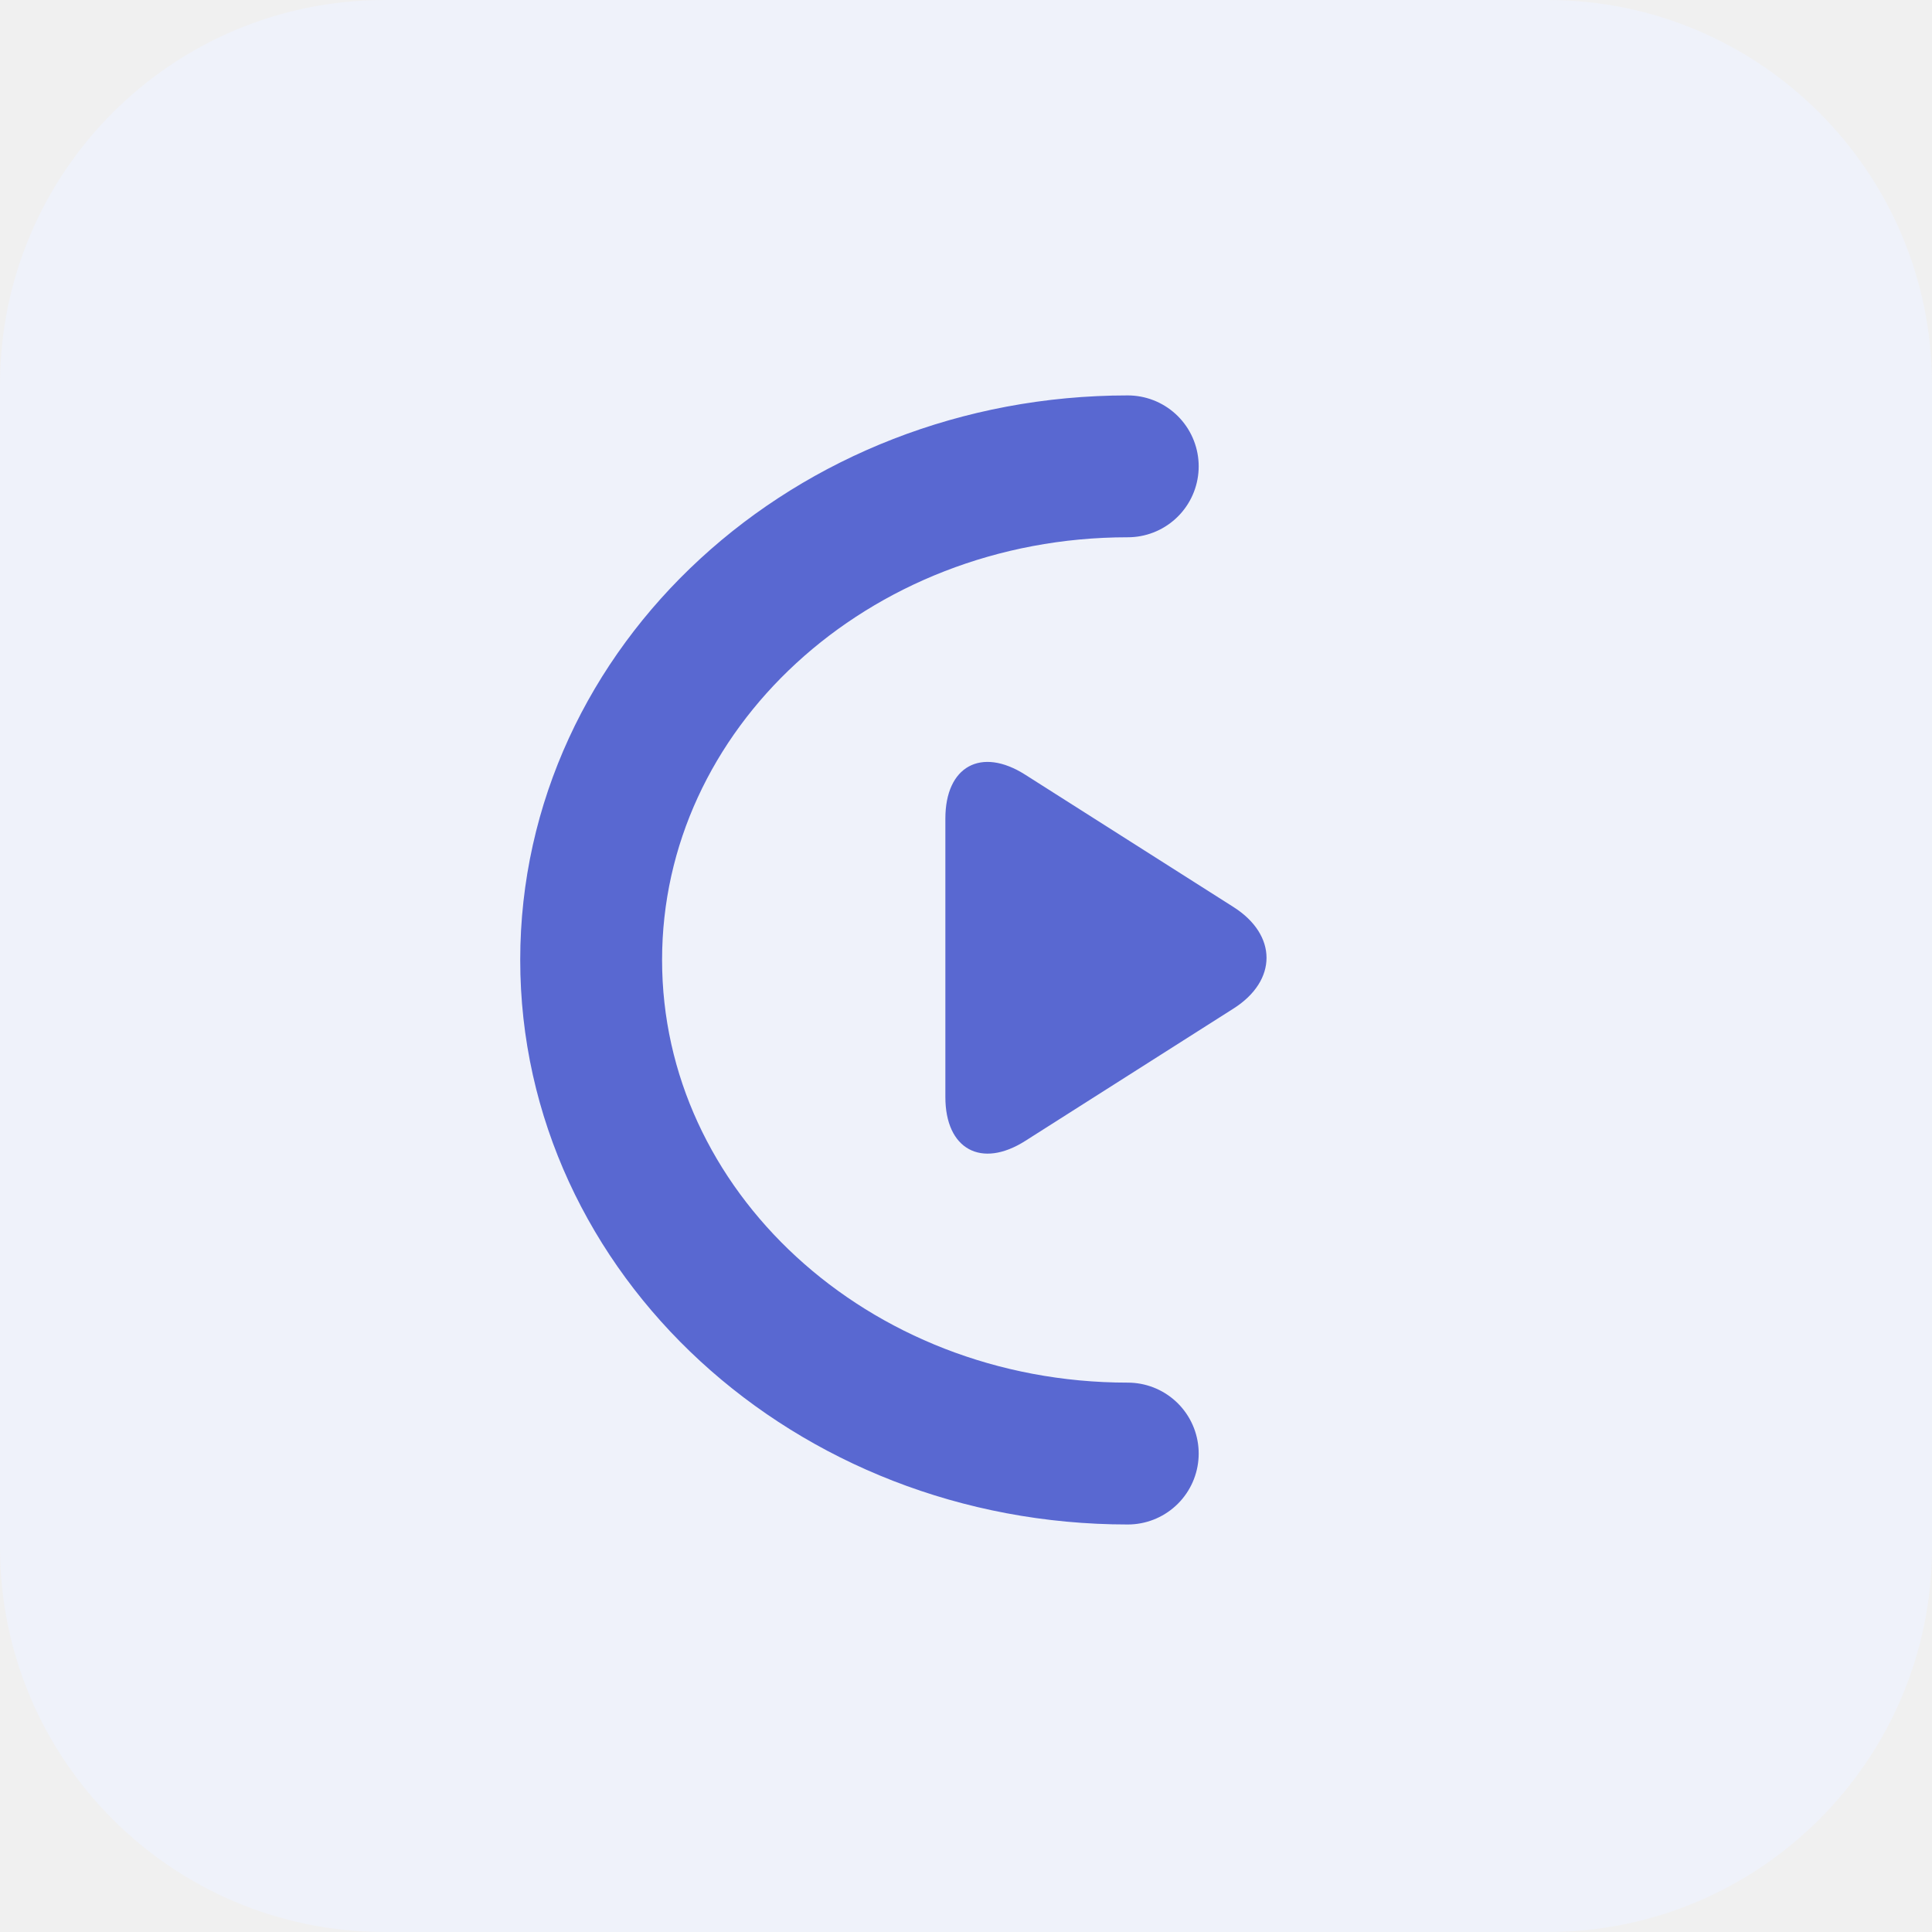
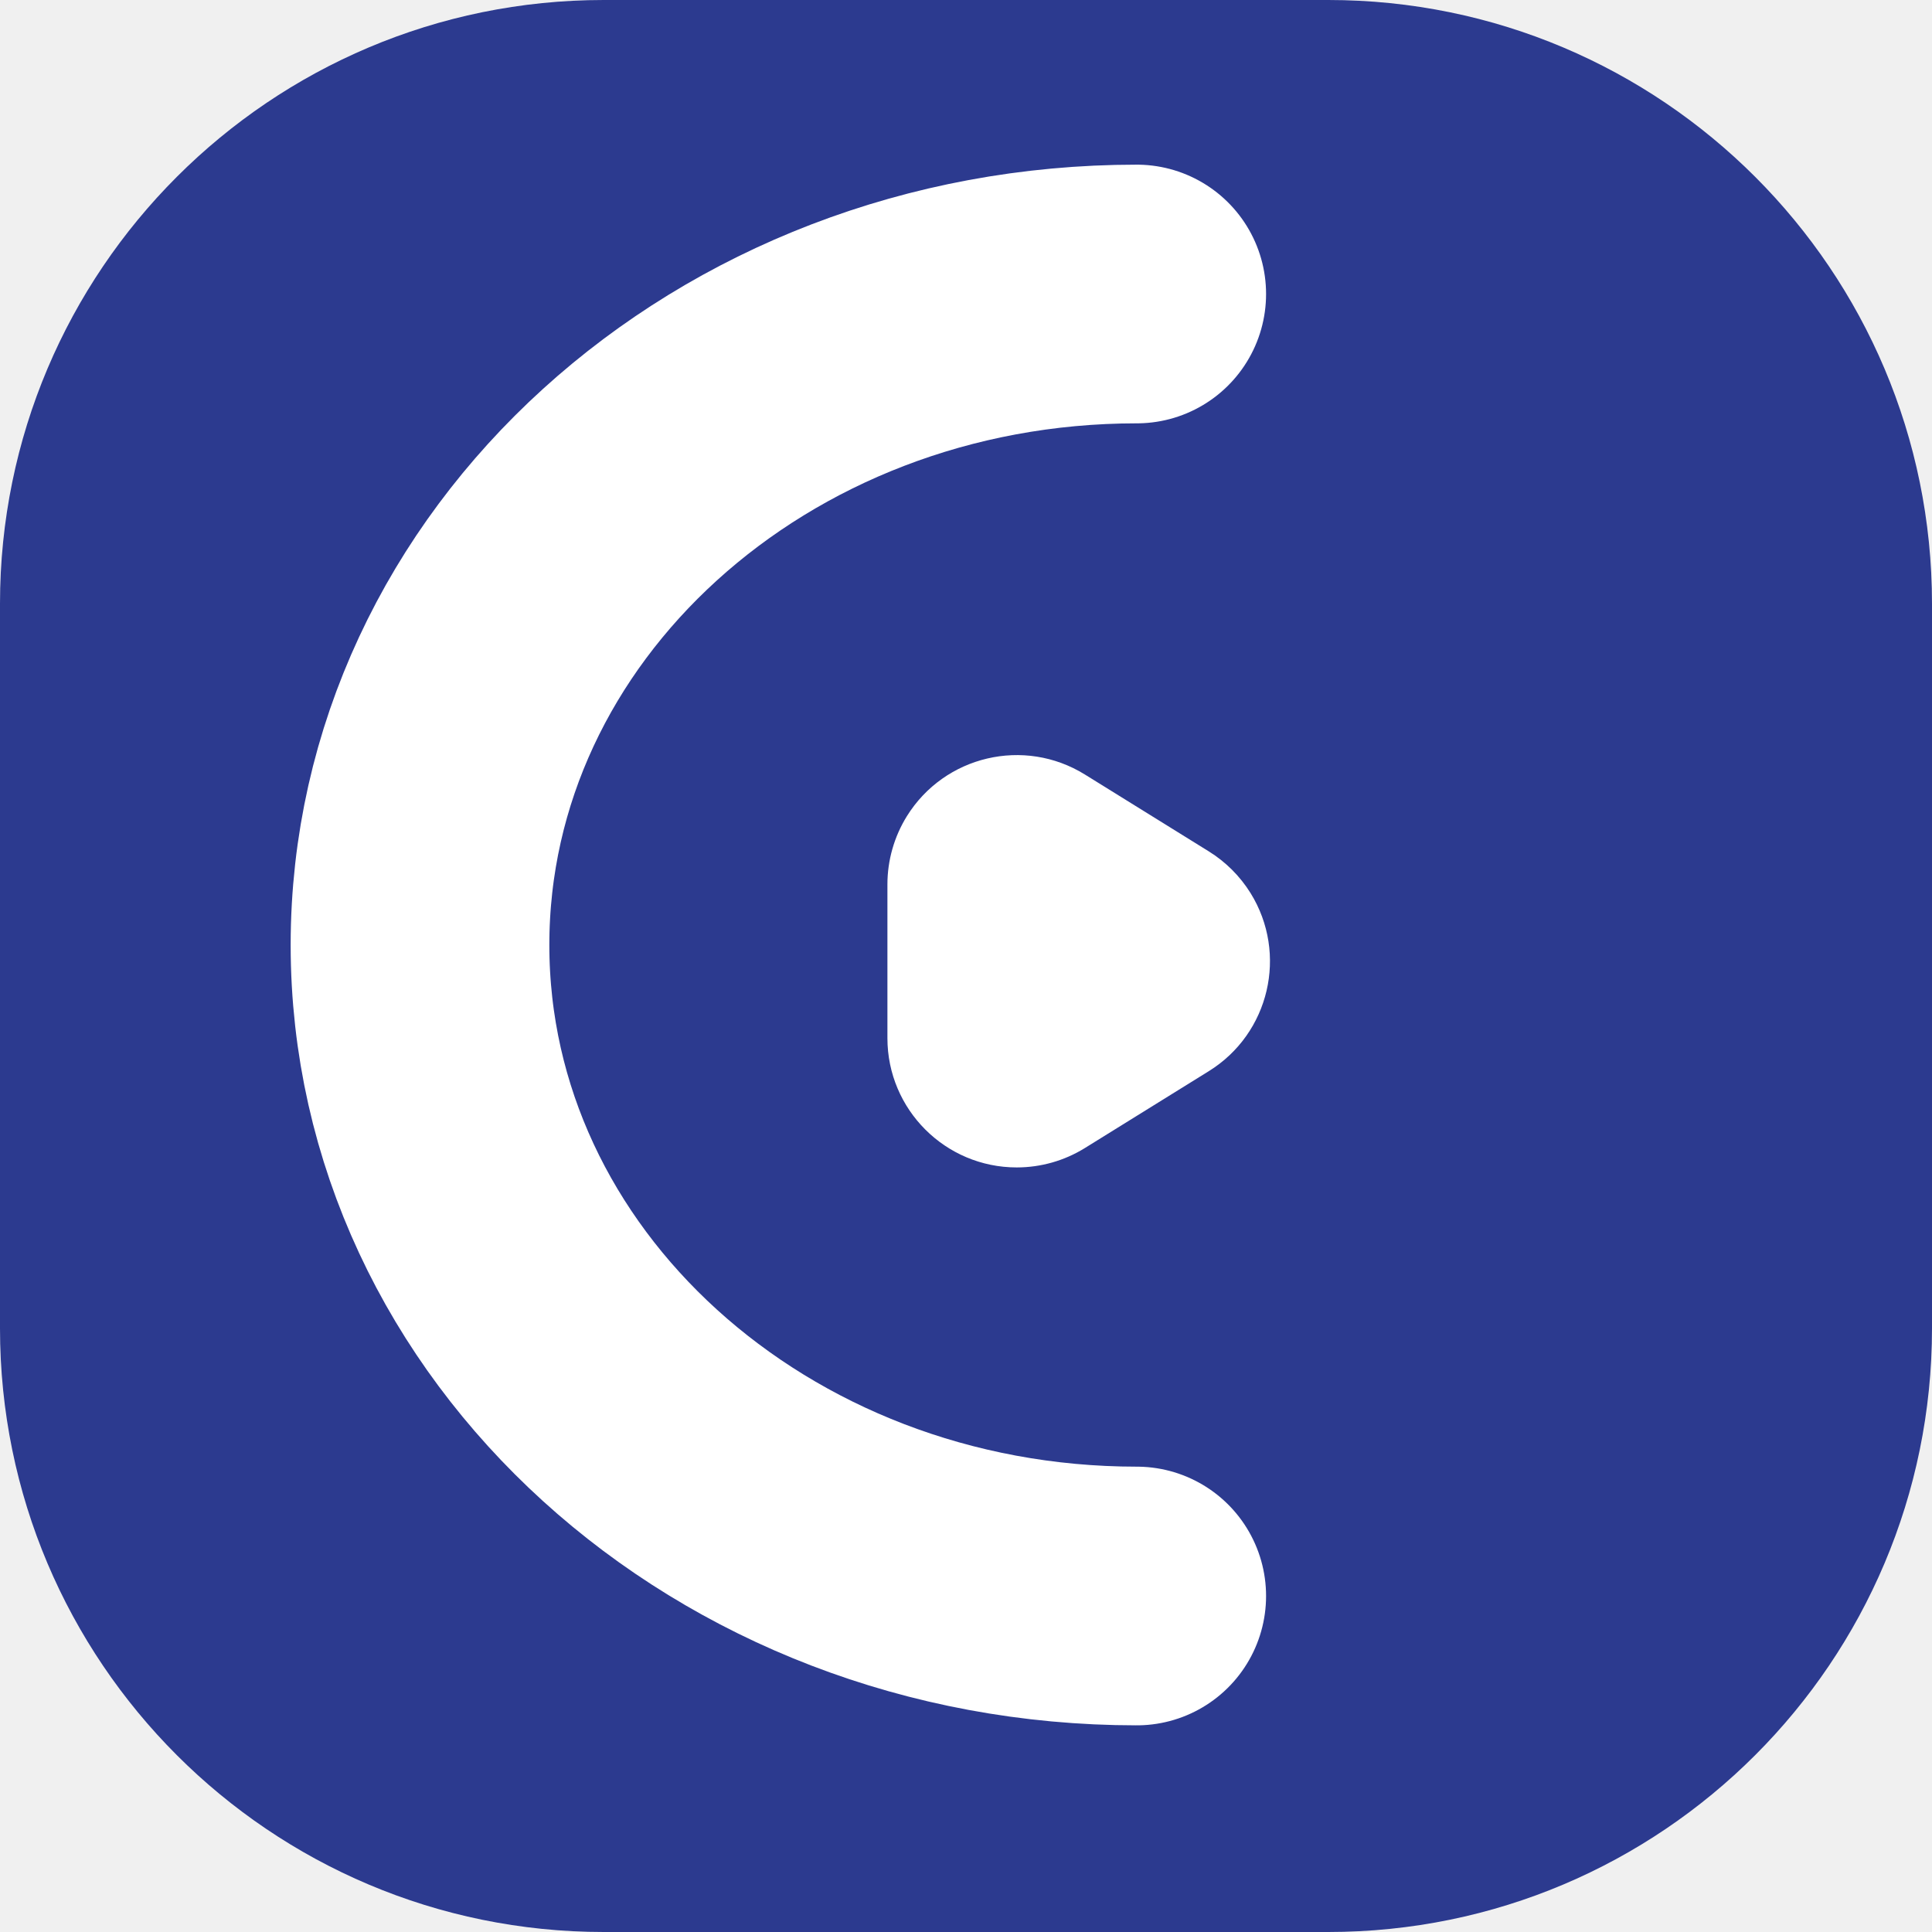
- <svg xmlns="http://www.w3.org/2000/svg" width="47px" height="47px" viewBox="0 0 47 47" version="1.1">
-   <g id="Members-Area-2.0" stroke="none" stroke-width="1" fill="none" fill-rule="evenodd">
-     <g id="00.-Members-Area---Notice-✅" transform="translate(-285, -1036)">
-       <g id="Section-2" transform="translate(262, 941)">
-         <g id="Group-9" transform="translate(23, 95)">
-           <rect id="Rectangle" fill="#EFF2FA" x="0" y="0" width="47" height="47" rx="9.36" />
-           <g id="logo" transform="translate(14.38105, 11.34484)">
-             <path d="M13.054,0 C5.844,0 0,5.376 0,12.008 C0,18.64 5.844,24.016 13.054,24.016" id="Path" stroke="#5968D1" stroke-width="3.451" stroke-linecap="round" />
-             <path d="M10.559,7.501 C9.486,6.819 8.617,7.297 8.617,8.569 L8.617,15.343 C8.617,16.614 9.491,17.089 10.559,16.411 L15.627,13.19 C16.7,12.509 16.695,11.4 15.627,10.721 L10.559,7.501 Z" id="Mask" fill="#5968D1" />
-           </g>
-         </g>
+ <svg xmlns="http://www.w3.org/2000/svg" width="46px" height="46px" viewBox="0 0 46 46" version="1.1">
+   <g id="Symbols" stroke="none" stroke-width="1" fill="none" fill-rule="evenodd">
+     <g id="Group">
+       <g id="path-1-link" fill="#2C3A8F">
+         <path d="M14.375,0 L31.625,0 C39.564,0 46,6.436 46,14.375 L46,31.625 C46,39.564 39.564,46 31.625,46 L14.375,46 C6.436,46 0,39.564 0,31.625 L0,14.375 C0,6.436 6.436,0 14.375,0 Z" id="path-1" />
+       </g>
+       <g id="Logo_icon" transform="translate(10, 7)">
+         <path d="M17.065,0 C7.64,0 0,6.94 0,15.5 C0,24.06 7.64,31 17.065,31" id="Path" stroke="#FFFFFF" stroke-width="6.159" stroke-linecap="round" />
+         <path d="M11.129,14.058 L11.129,17.717 C11.129,19.417 12.508,20.796 14.208,20.796 C14.782,20.796 15.344,20.636 15.831,20.334 L18.781,18.504 C20.226,17.608 20.671,15.71 19.775,14.264 C19.524,13.861 19.184,13.521 18.781,13.271 L15.831,11.441 C14.386,10.545 12.488,10.99 11.591,12.435 C11.289,12.923 11.129,13.485 11.129,14.058 Z" id="Mask" fill="#FFFFFF" />
      </g>
    </g>
  </g>
</svg>
